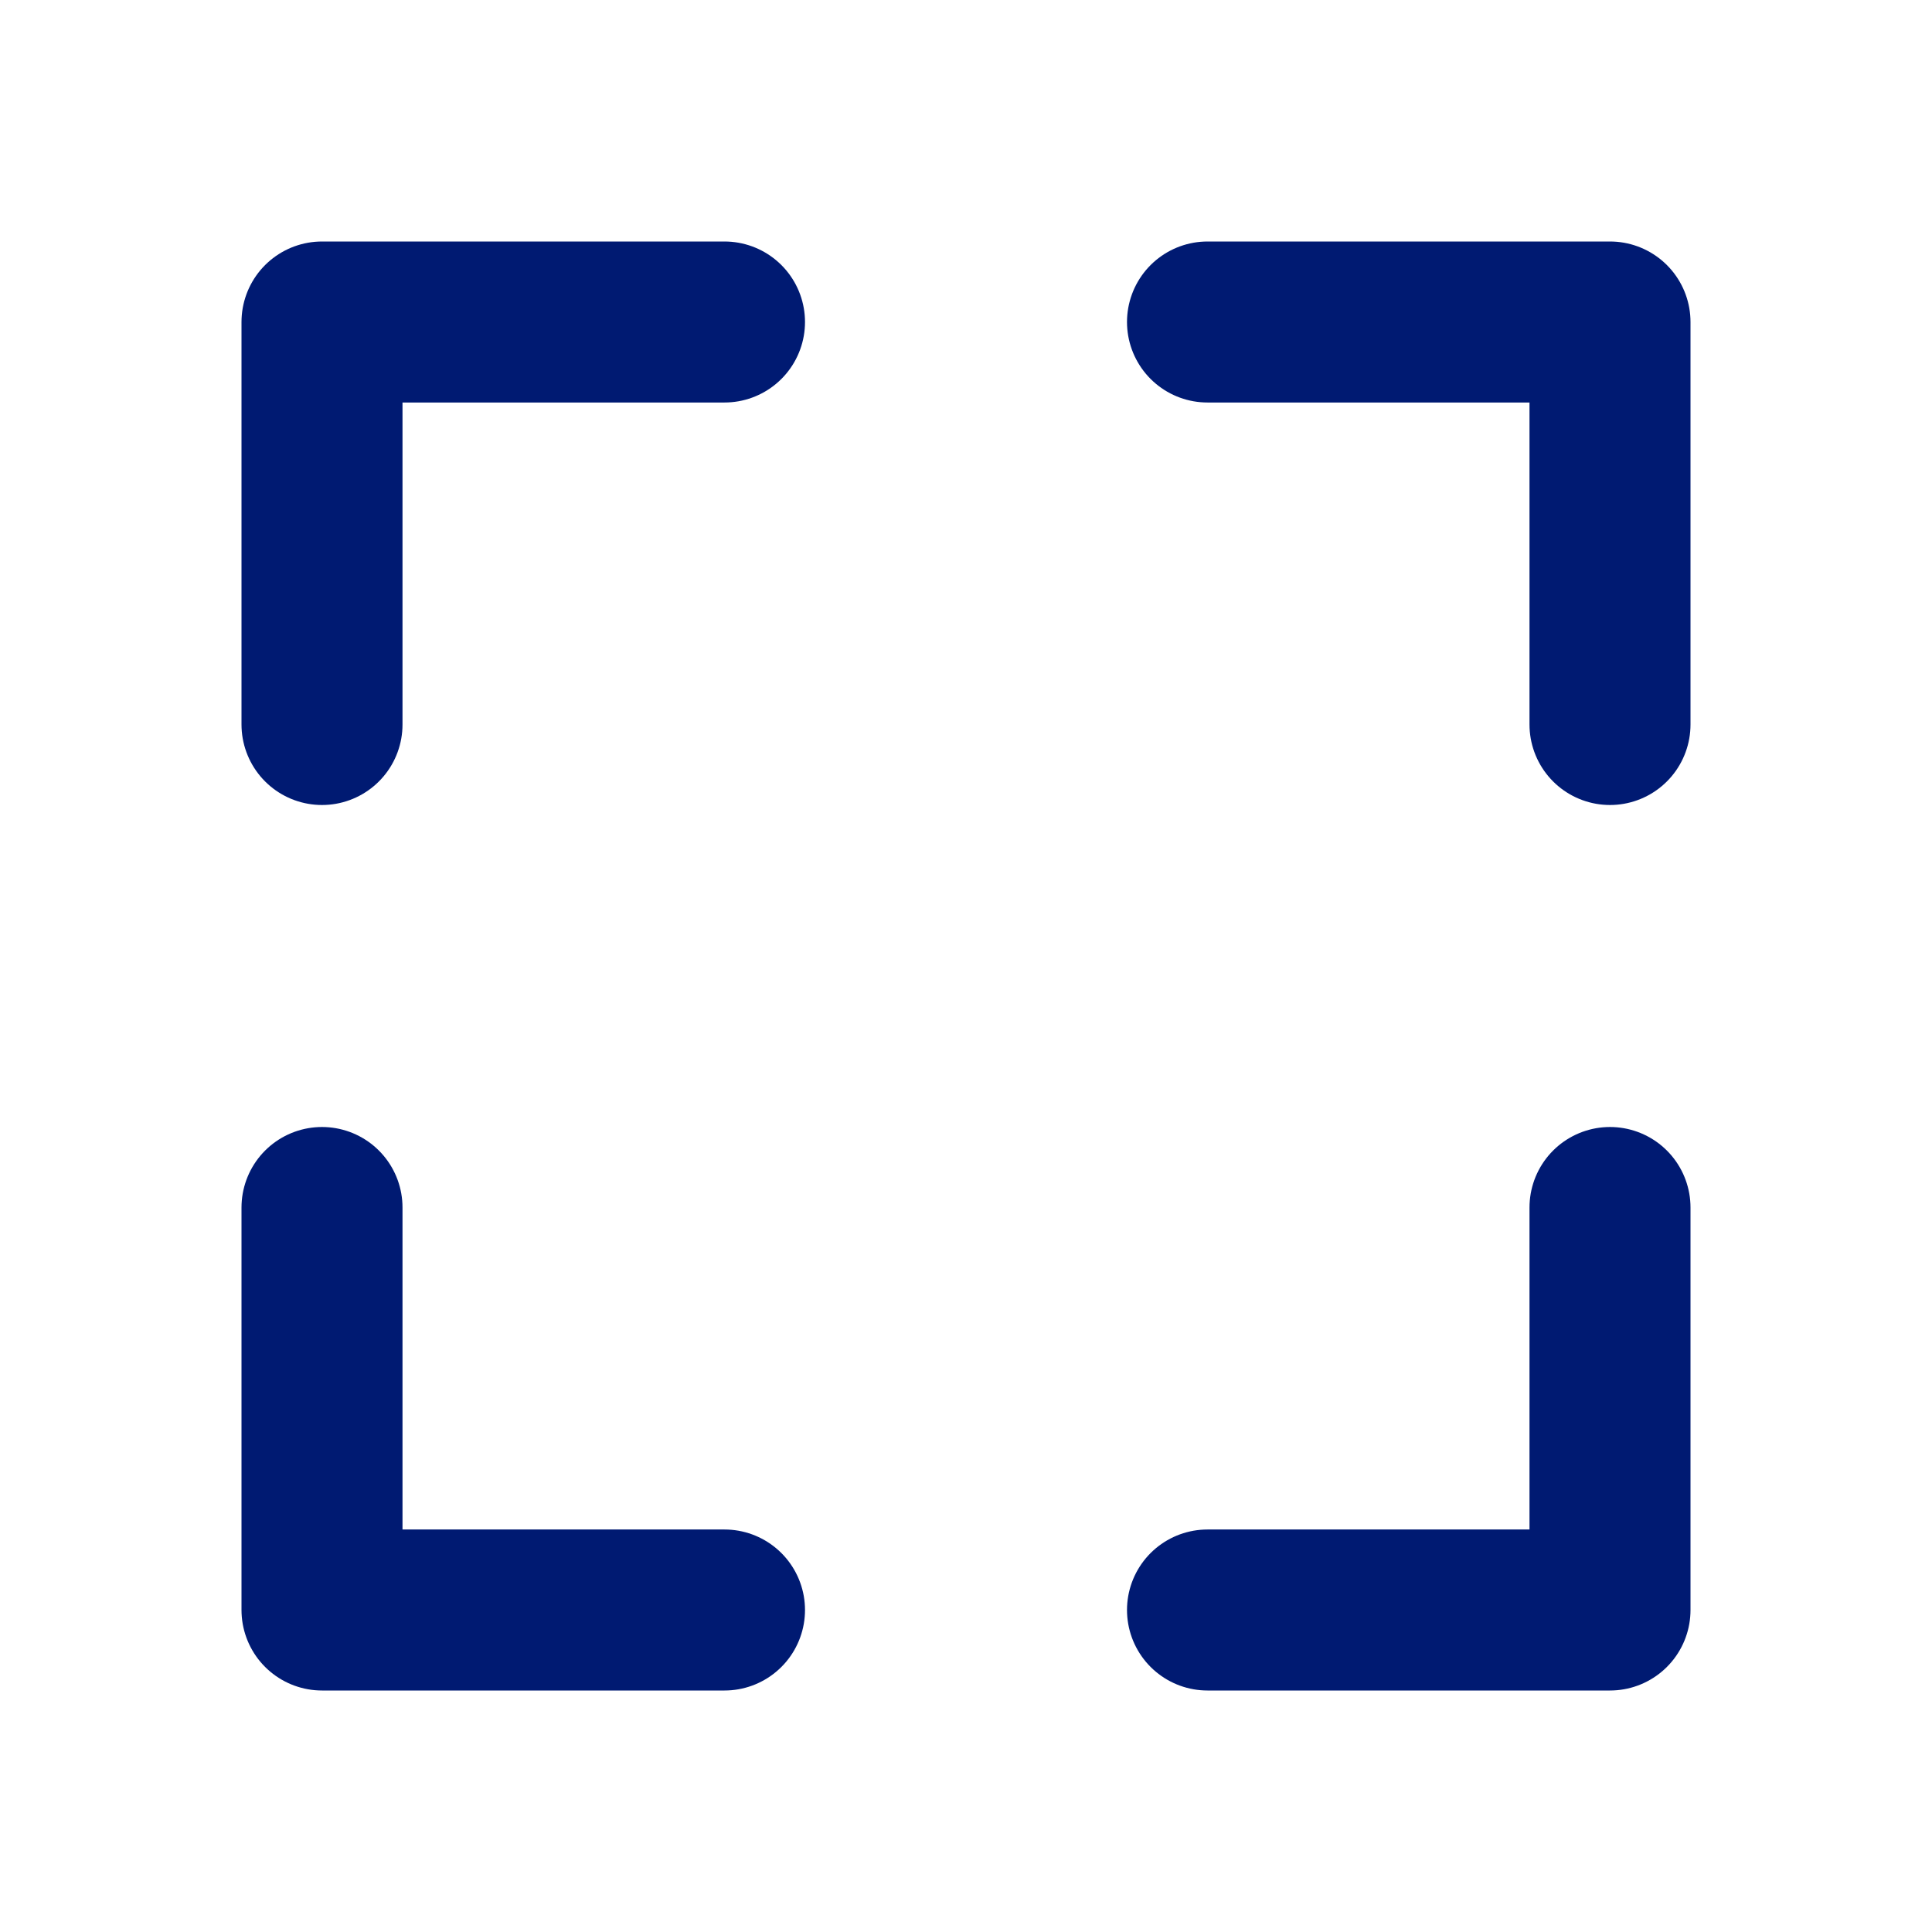
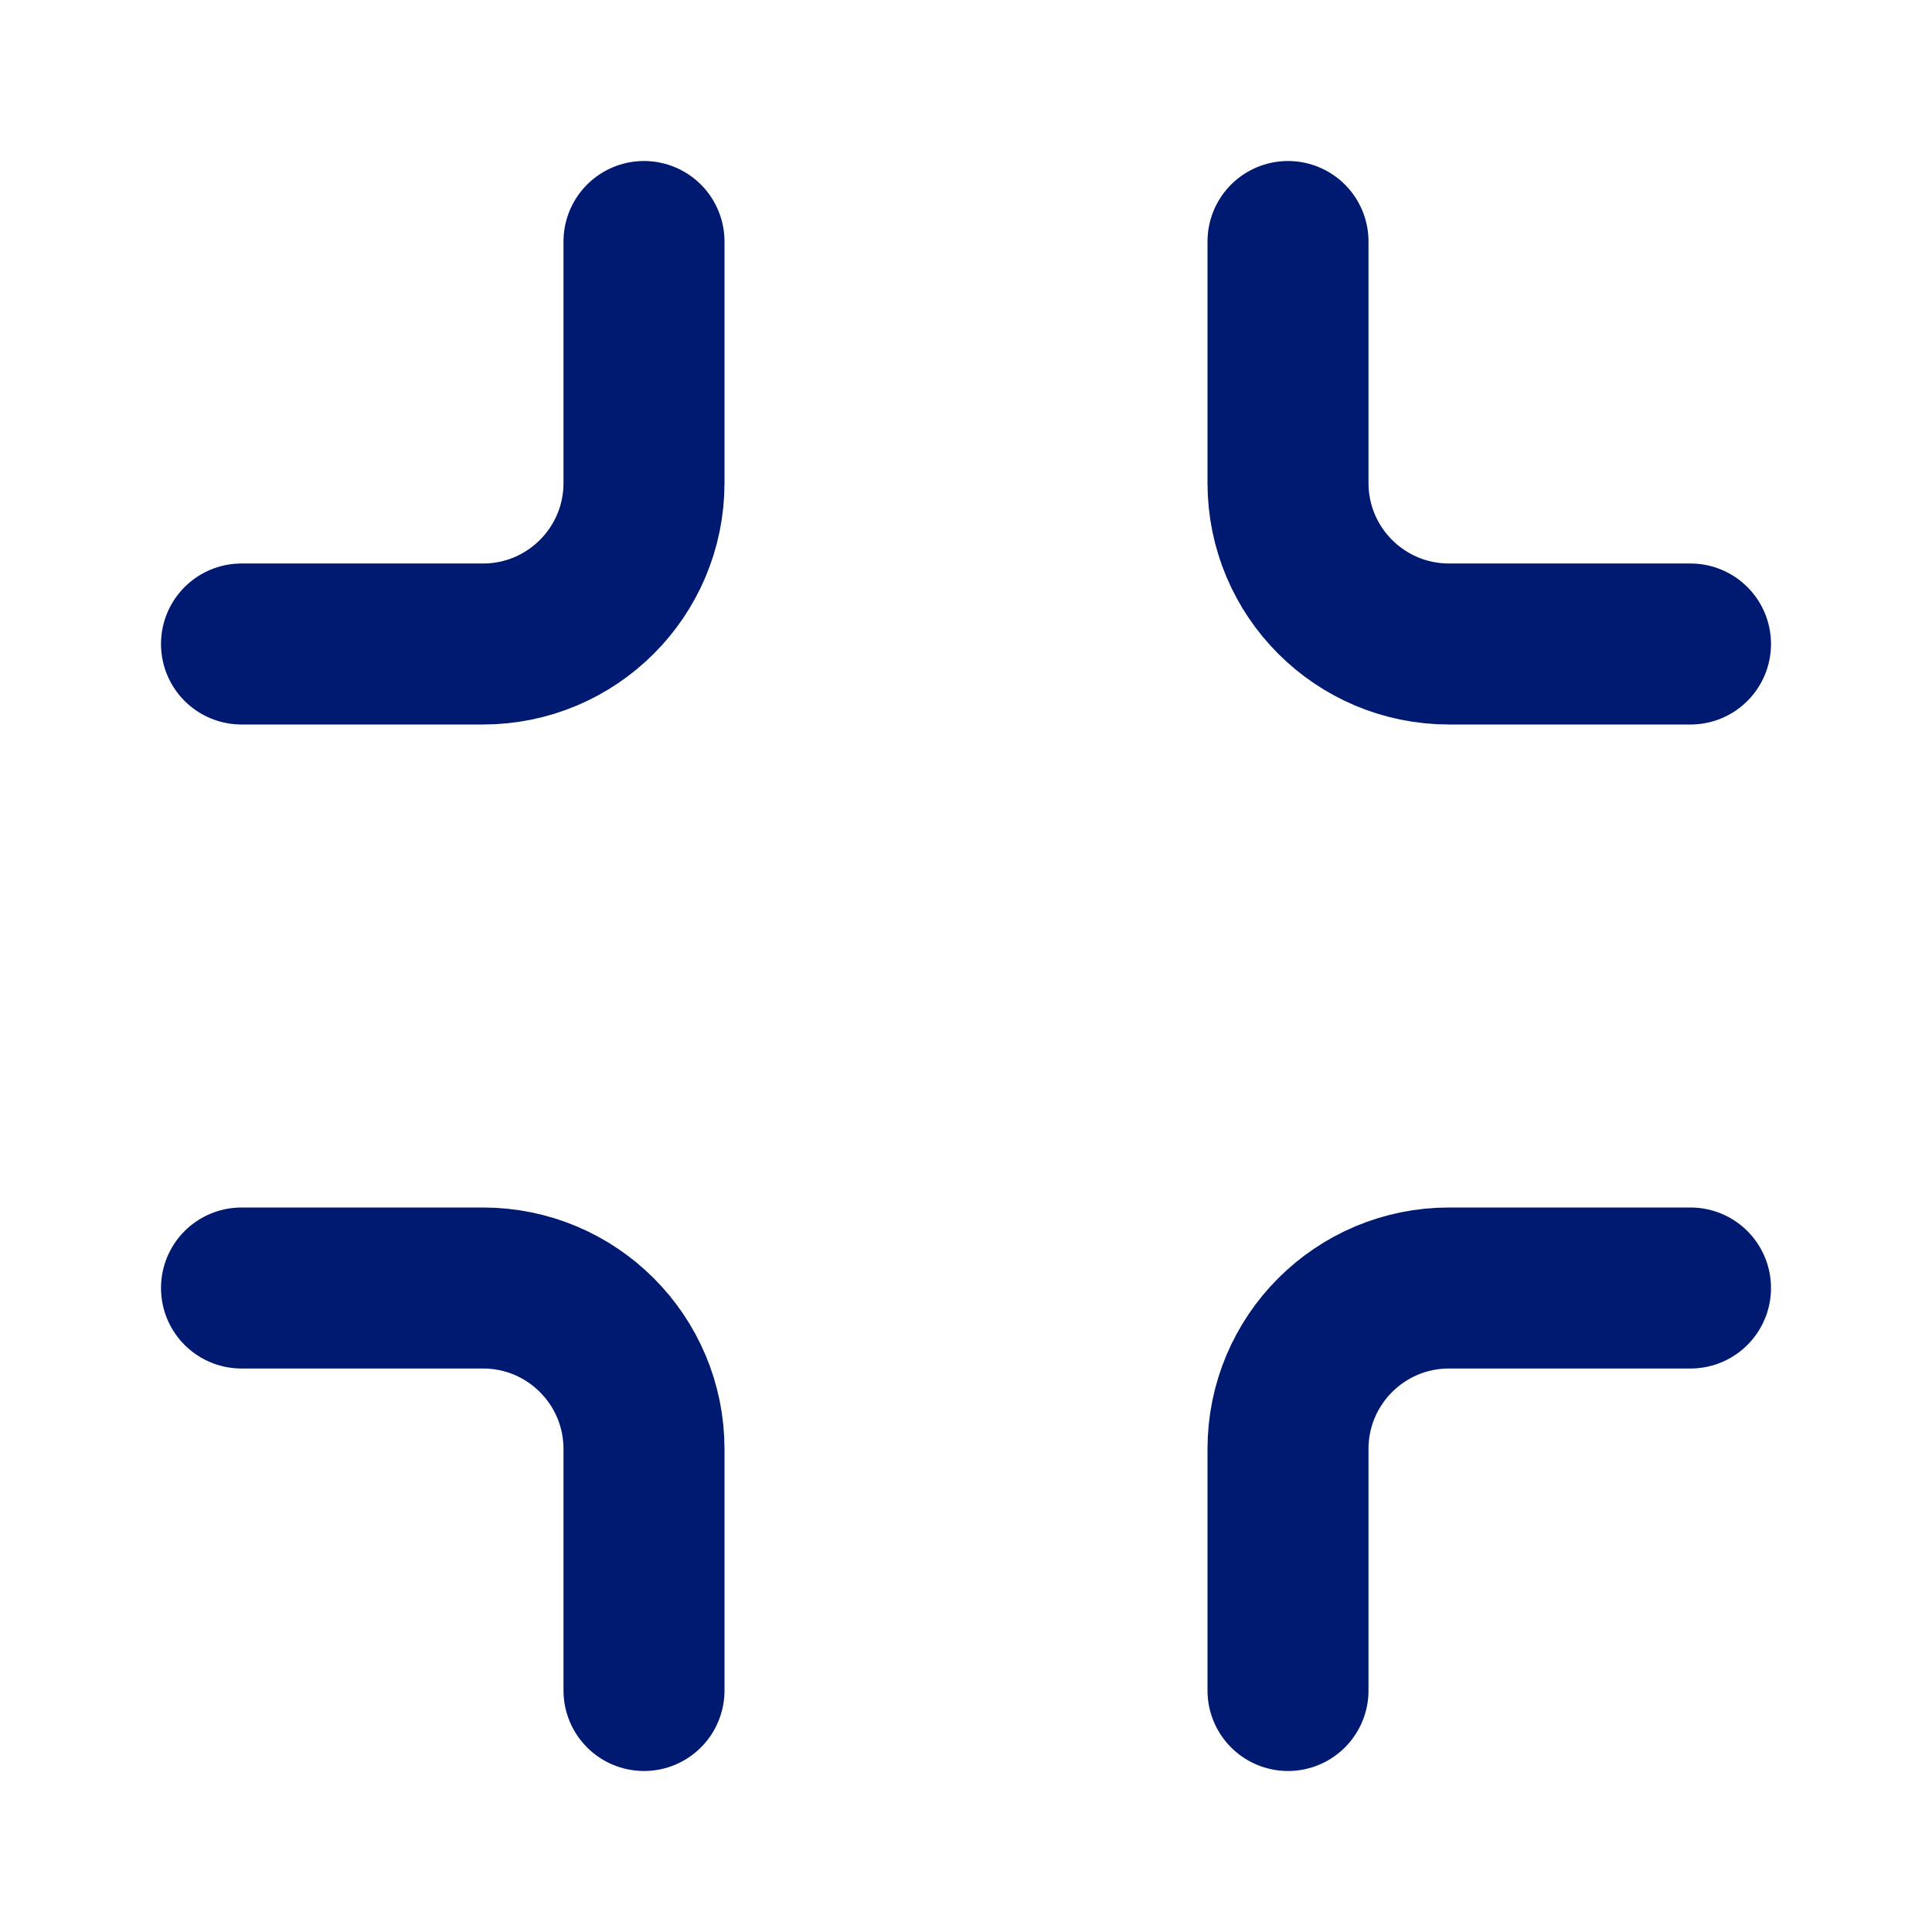
- <svg xmlns="http://www.w3.org/2000/svg" width="24" height="24" viewBox="0 0 24 24" fill="none">
-   <path d="M9 4H4v5M20 9V4h-5M9 20H4v-5M20 15v5h-5" stroke="#001A72" stroke-width="2" stroke-linecap="round" stroke-linejoin="round" />
+ <svg xmlns="http://www.w3.org/2000/svg" class="lucide lucide-minimize" width="24" height="24" viewBox="0 0 24 24" fill="none" stroke="#001A72" stroke-width="2" stroke-linecap="round" stroke-linejoin="round">
+   <path d="M8 3v3a2 2 0 0 1-2 2H3" />
+   <path d="M21 8h-3a2 2 0 0 1-2-2V3" />
+   <path d="M3 16h3a2 2 0 0 1 2 2v3" />
+   <path d="M16 21v-3a2 2 0 0 1 2-2h3" />
</svg>
